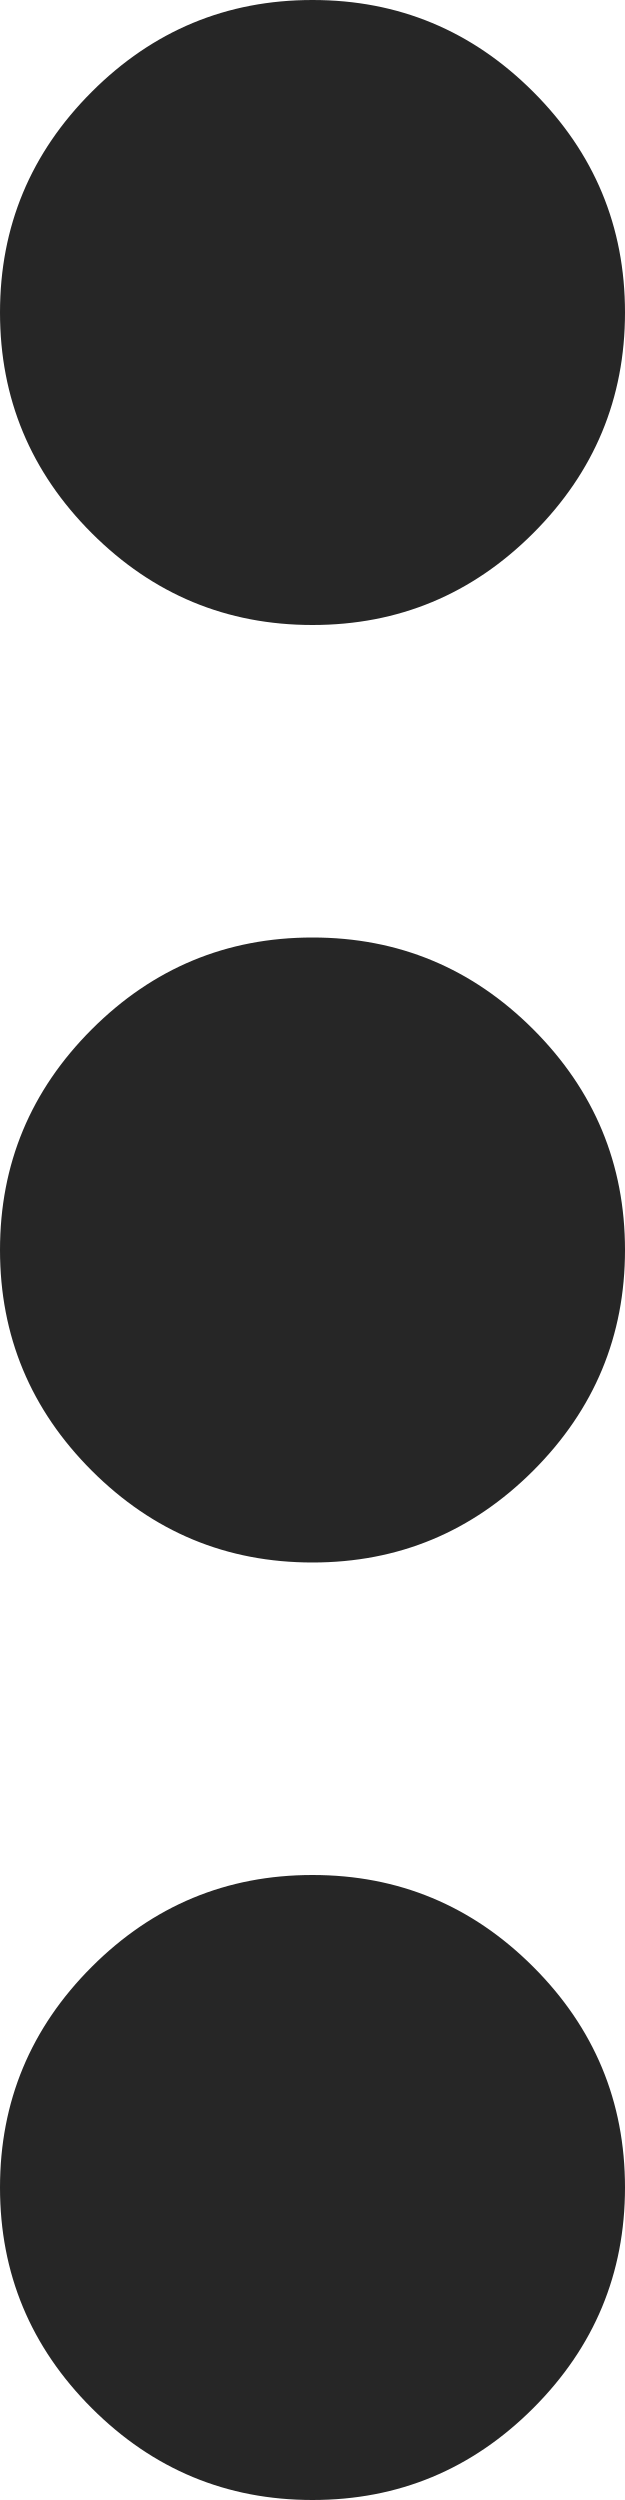
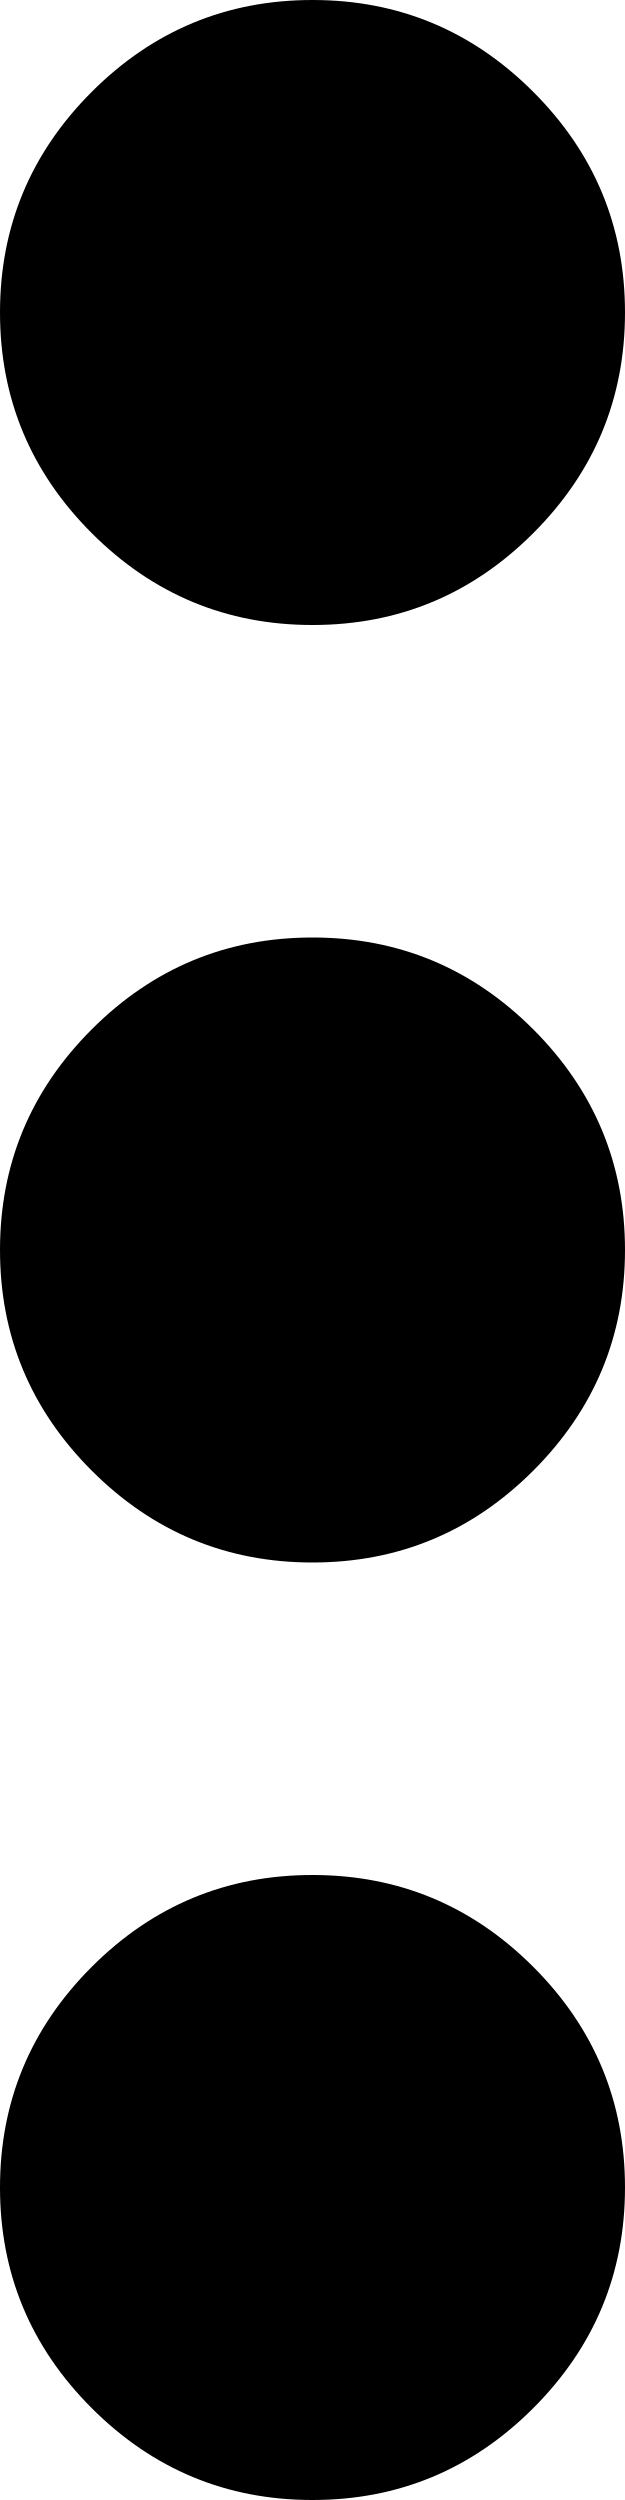
- <svg viewBox="440 -800 80 640" width="6px" height="24px" fill="#262626" aria-label="more vert">
+ <svg viewBox="440 -800 80 640" width="6px" height="24px" fill="currentColor" aria-label="more vert">
  <path d="M480-160q-33 0-56.5-23.5T400-240q0-33 23.5-56.5T480-320q33 0 56.5 23.5T560-240q0 33-23.5 56.5T480-160Zm0-240q-33 0-56.5-23.5T400-480q0-33 23.5-56.5T480-560q33 0 56.5 23.5T560-480q0 33-23.5 56.5T480-400Zm0-240q-33 0-56.5-23.5T400-720q0-33 23.5-56.5T480-800q33 0 56.5 23.5T560-720q0 33-23.5 56.5T480-640Z">
  </path>
</svg>
